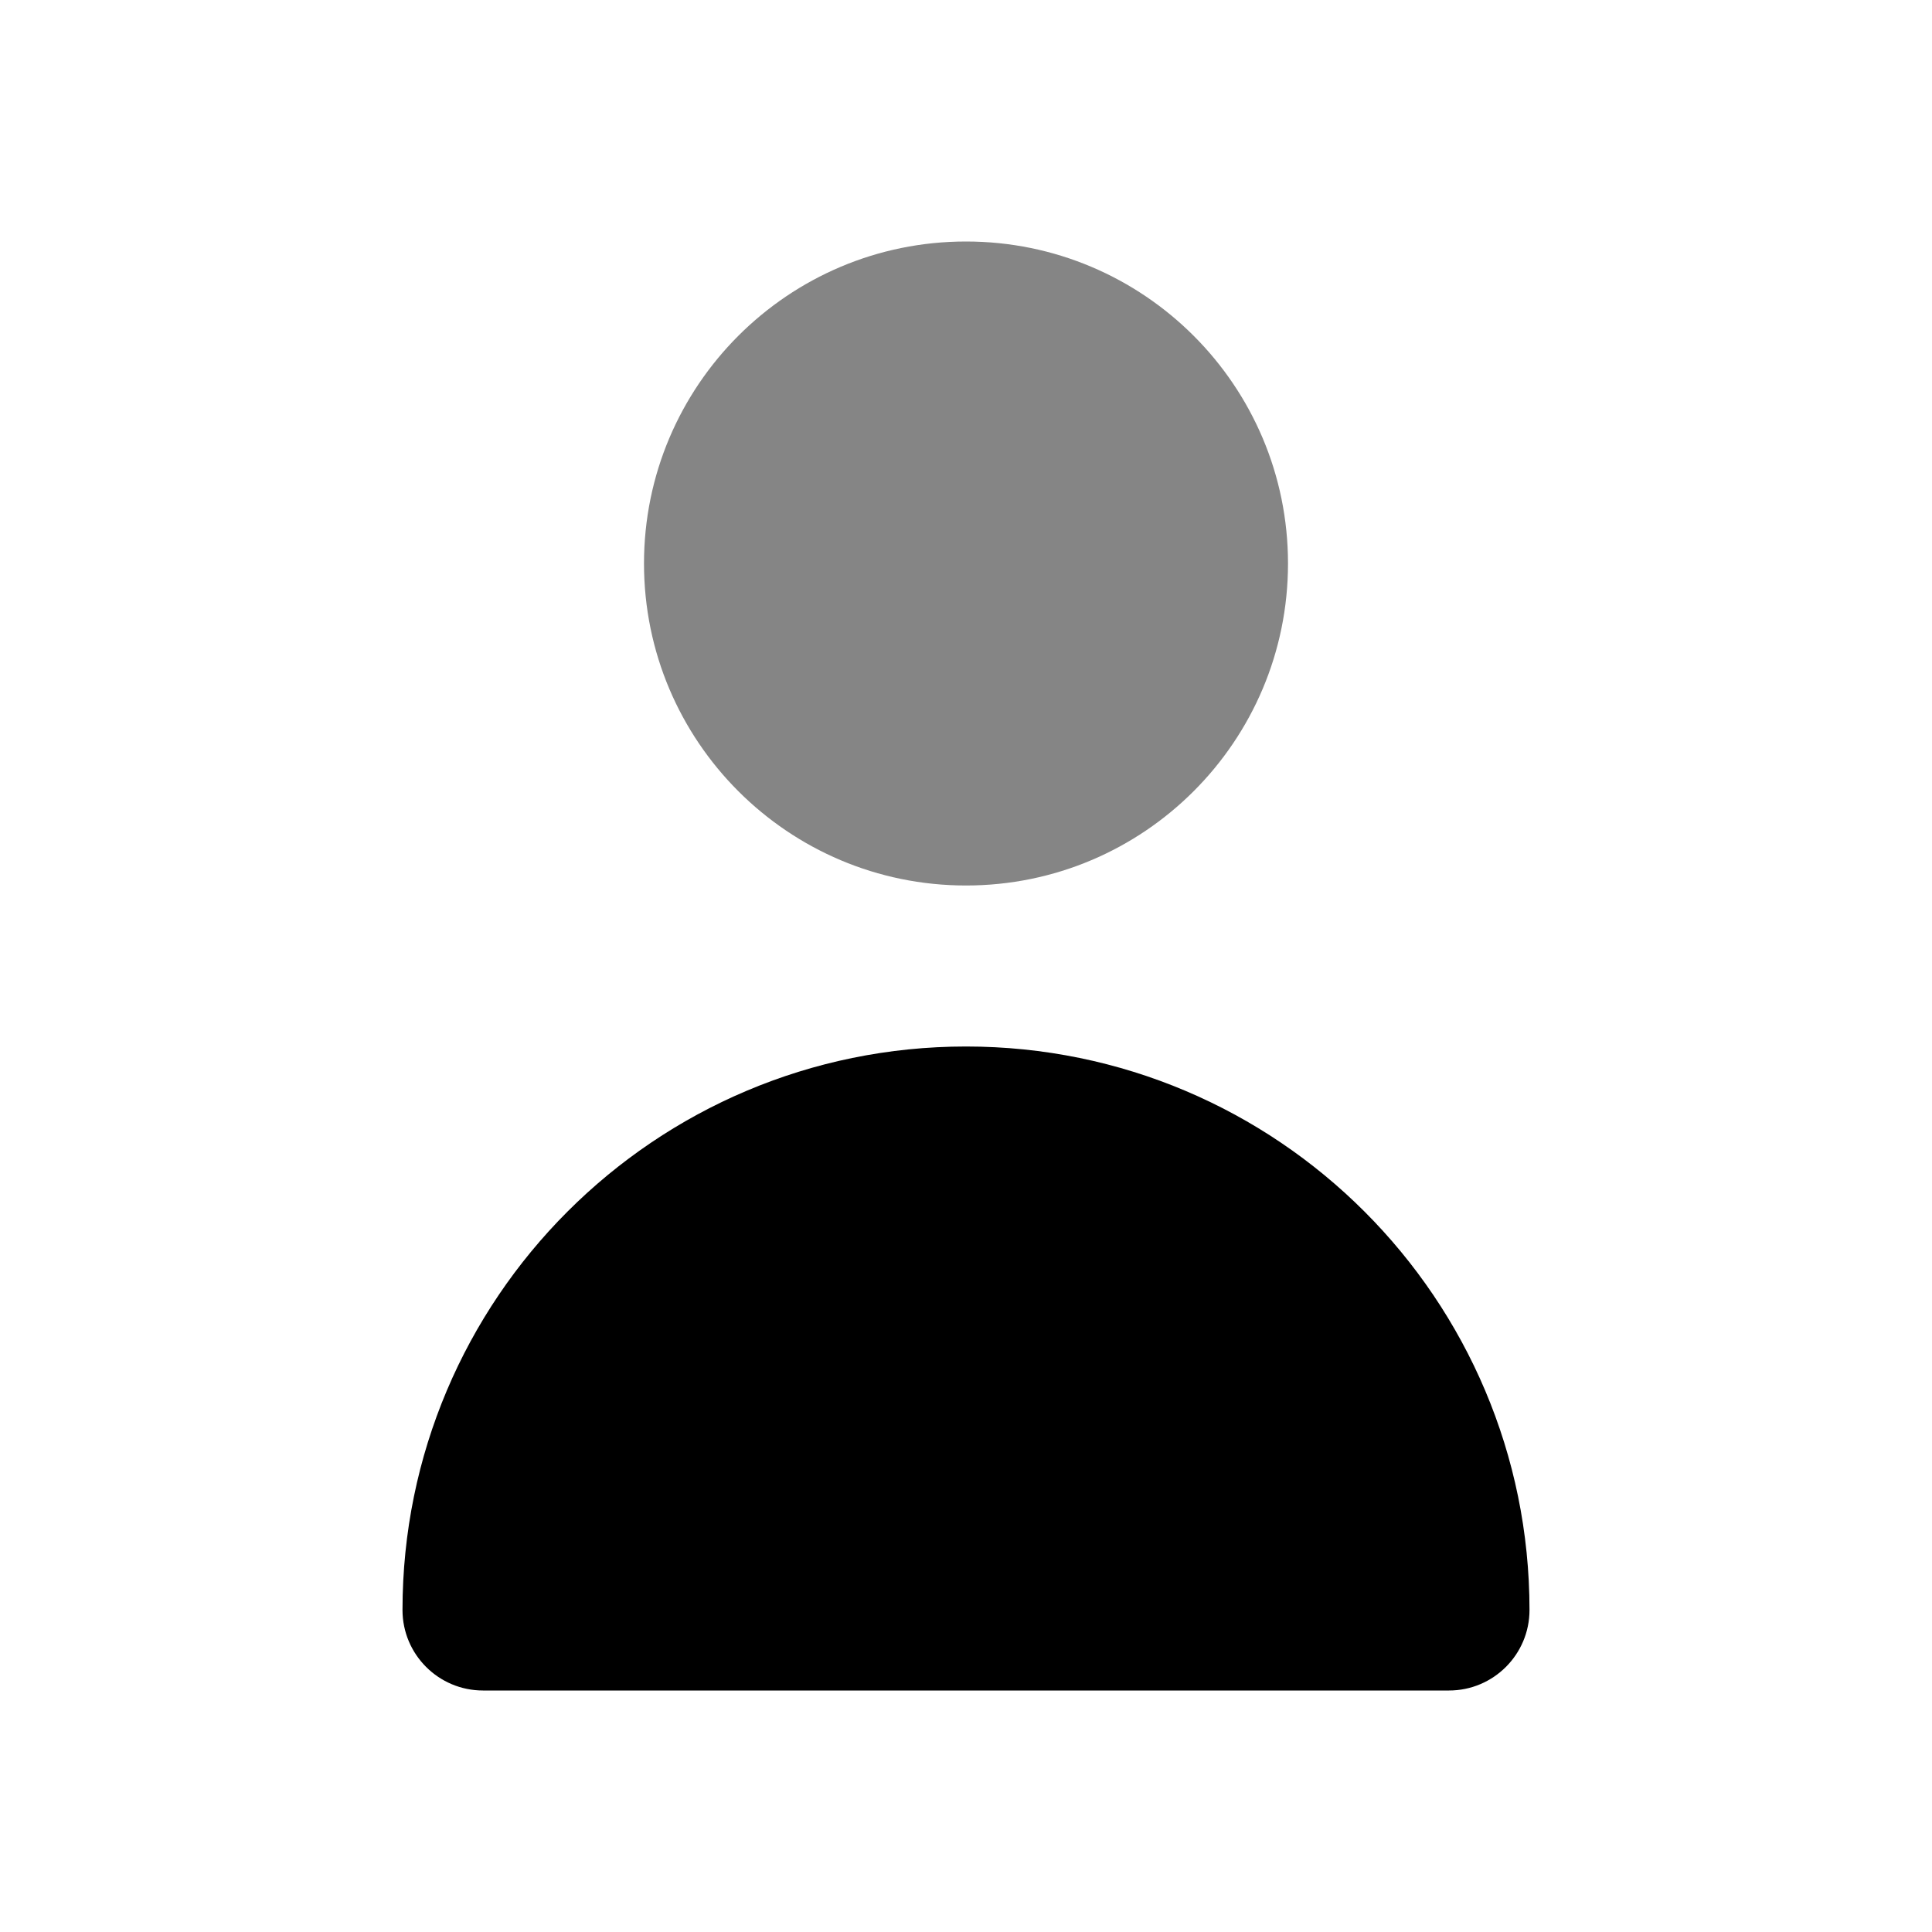
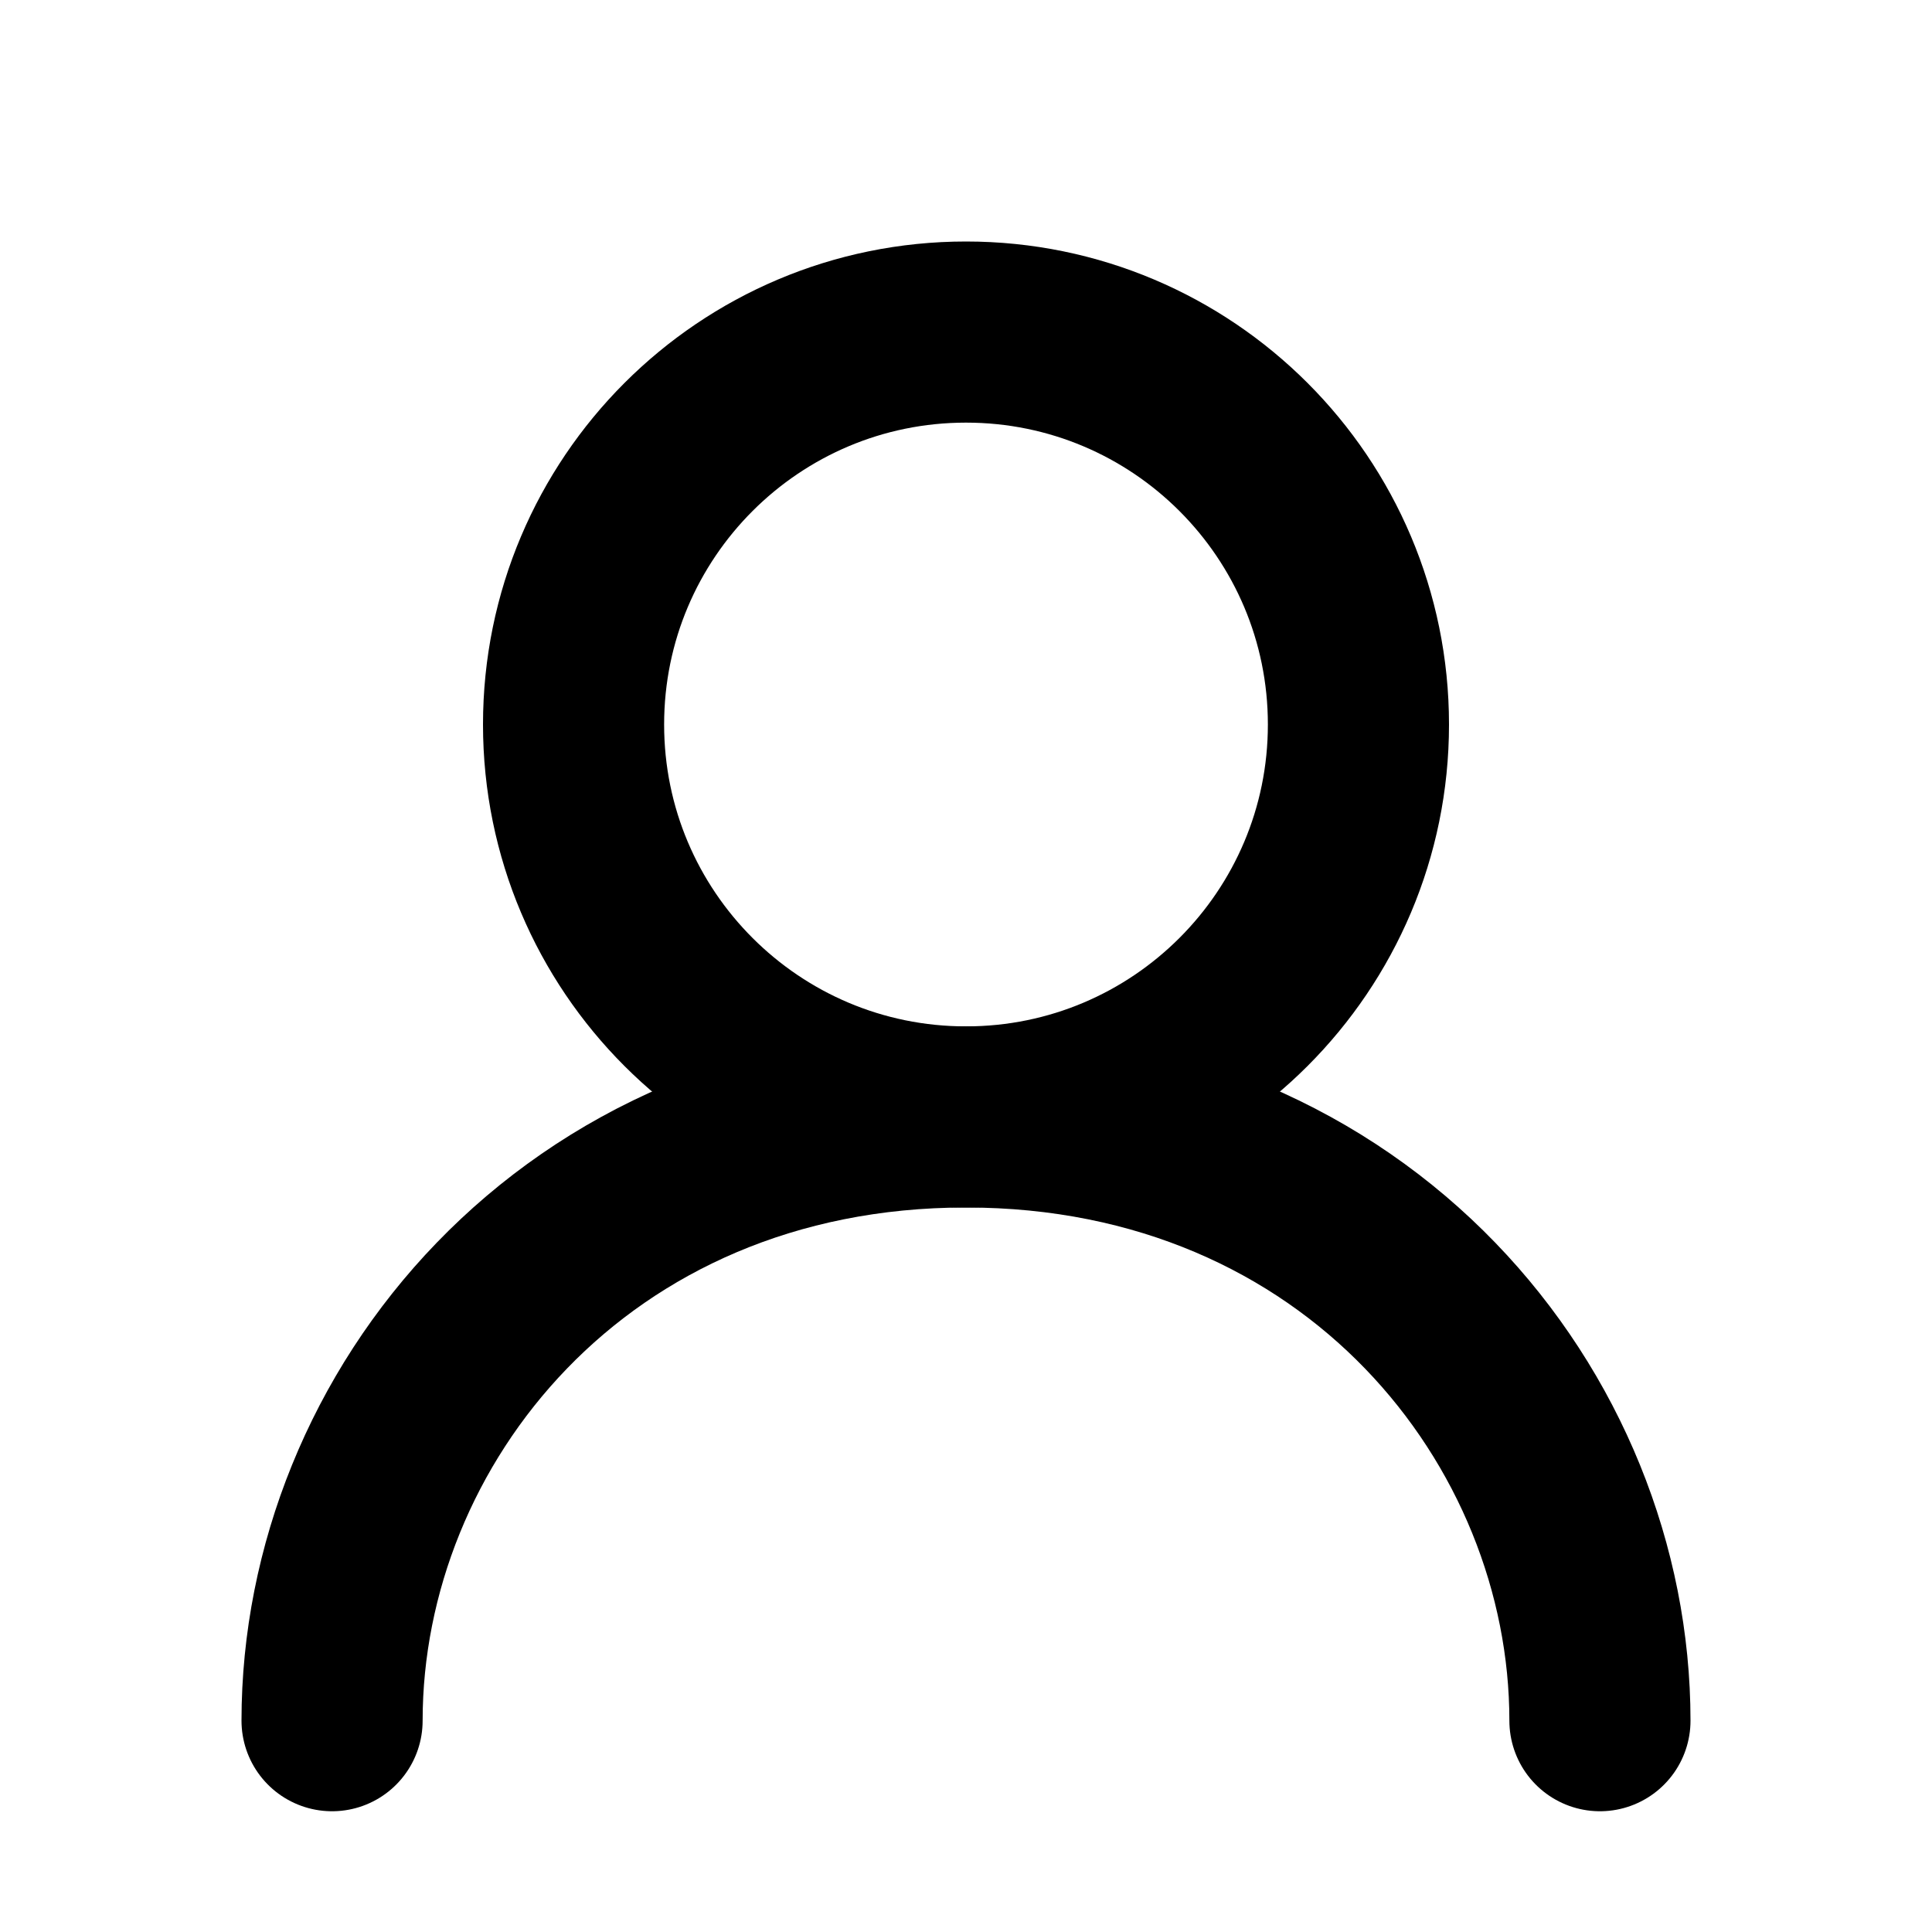
- <svg xmlns="http://www.w3.org/2000/svg" height="24" viewBox="0 0 24 24" width="24">
-   <g transform="translate(5 3)">
-     <path d="m7 8c2.209 0 4-1.791 4-4s-1.791-4-4-4-4 1.791-4 4 1.791 4 4 4z" opacity=".48" />
-     <path d="m13 18c.552 0 1-.448 1-1 0-3.866-3.134-7-7-7-3.866 0-7 3.134-7 7 0 .552.448 1 1 1z" />
-   </g>
+ <svg xmlns="http://www.w3.org/2000/svg" width="16px" height="16px" viewBox="0 0 16 16" version="1.1" fill="none" stroke="currentColor" stroke-linecap="round" stroke-linejoin="round" stroke-width="1.5">
+   <circle cx="8" cy="6" r="3.25" />
+   <path d="m2.75 14.25c0-2.5 2-5 5.25-5s5.25 2.5 5.25 5" />
</svg>
